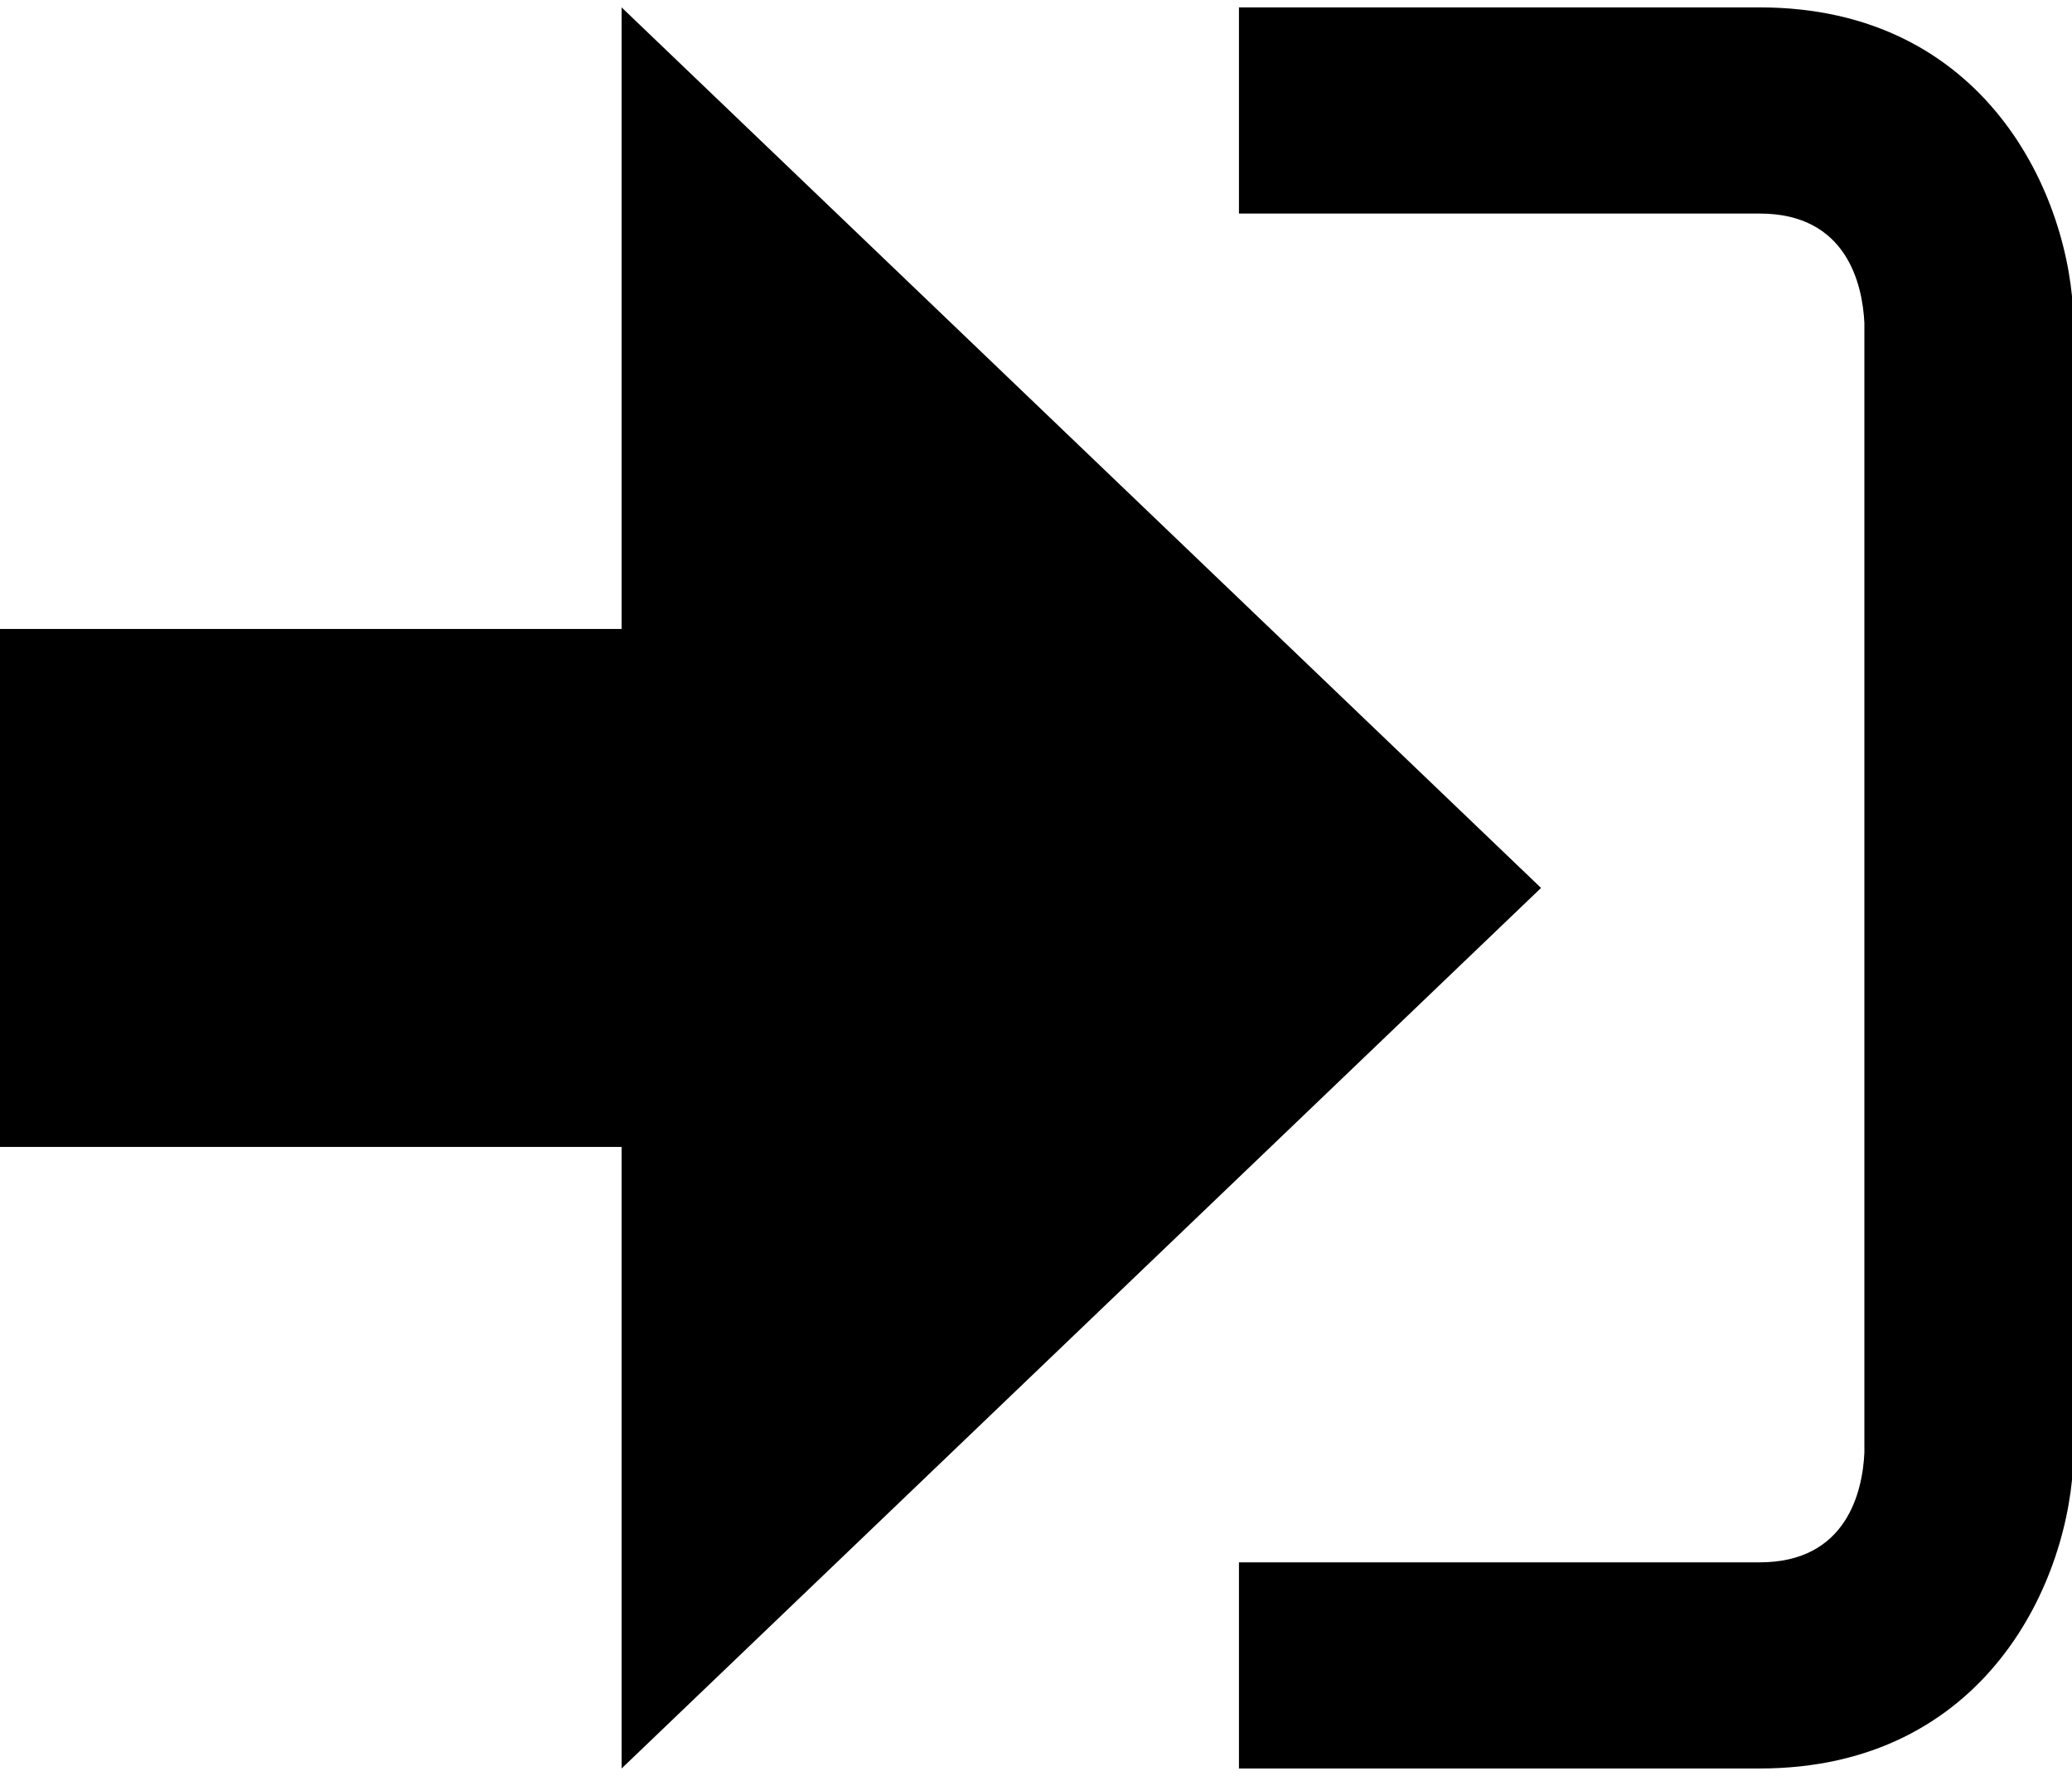
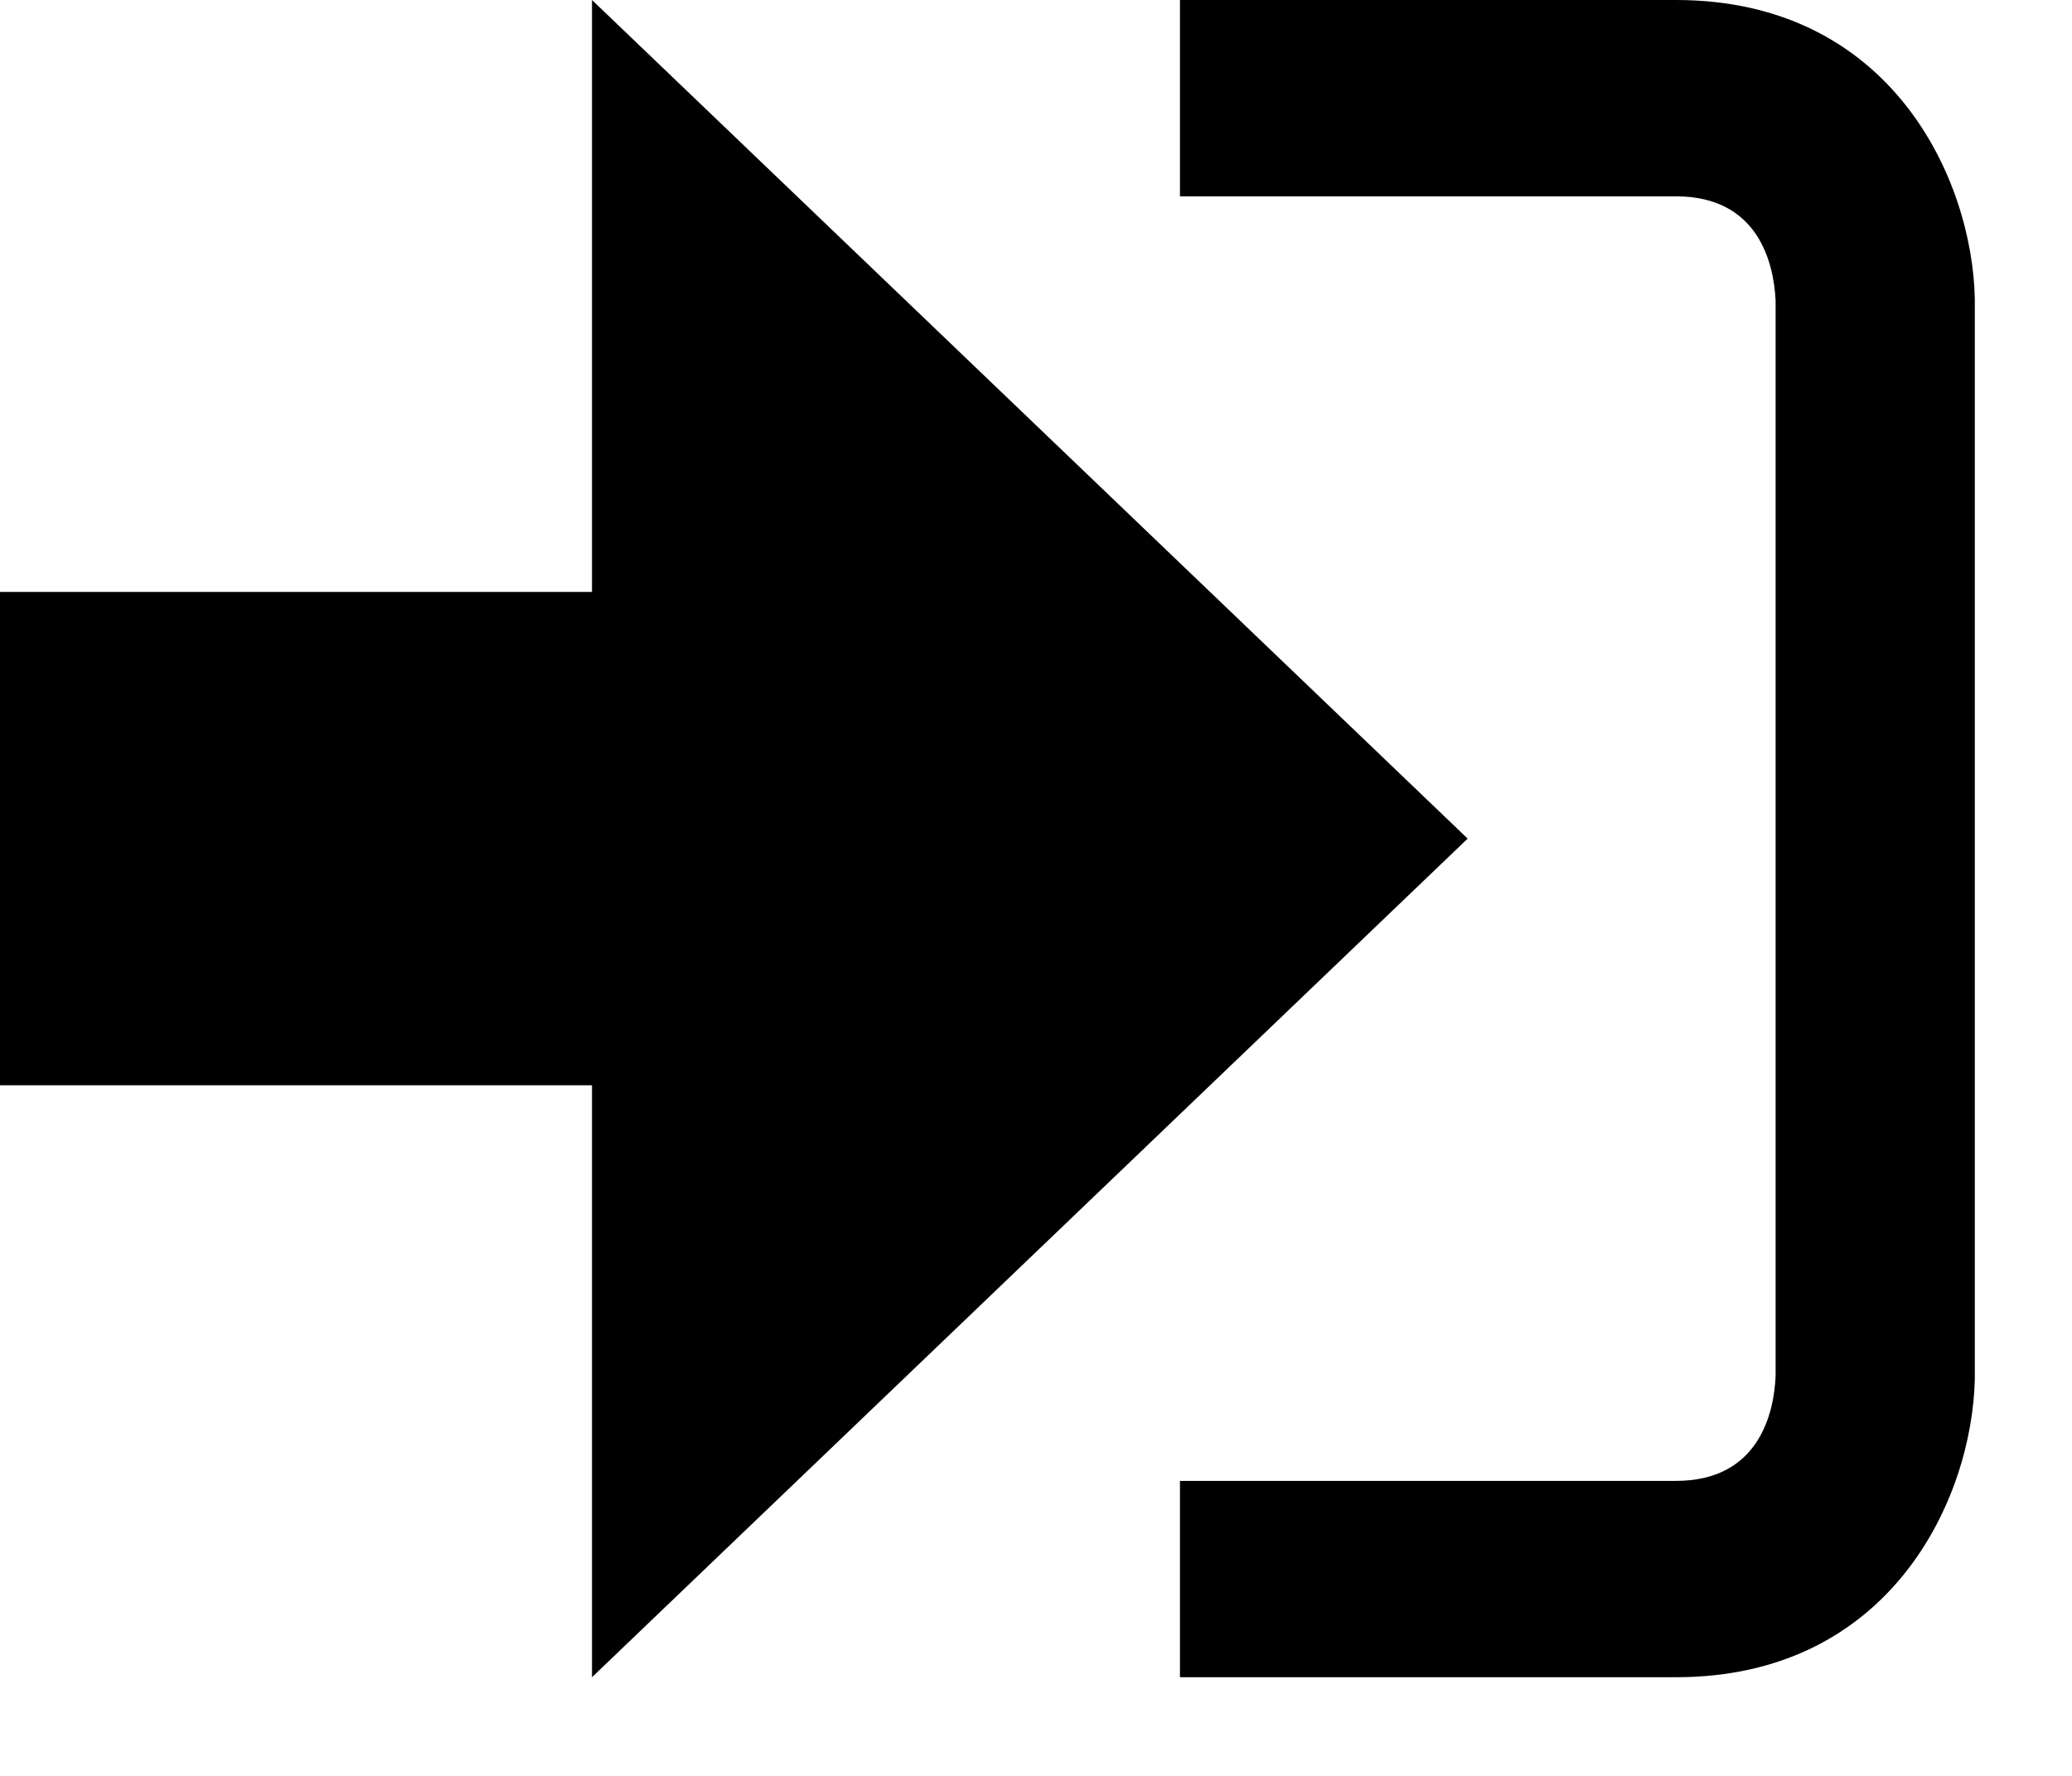
- <svg xmlns="http://www.w3.org/2000/svg" width="21" height="18" viewBox="0 0 20 17">
+ <svg xmlns="http://www.w3.org/2000/svg" width="21" height="18" viewBox="0 0 21 18">
  <path fill="#000000" d="M14.875 8.5L6 0v6H0v5h6v6z" />
  <path fill="#000000" d="M16.986 15.01h-5.027V17h5.027c2.178 0 3.004-1.81 3.029-3.026V3.028C19.99 1.811 19.164 0 16.986 0h-5.027v1.99h5.027c.839 0 .992.681 1.01 1.057v10.904c-.017.376-.171 1.059-1.01 1.059z" />
</svg>
